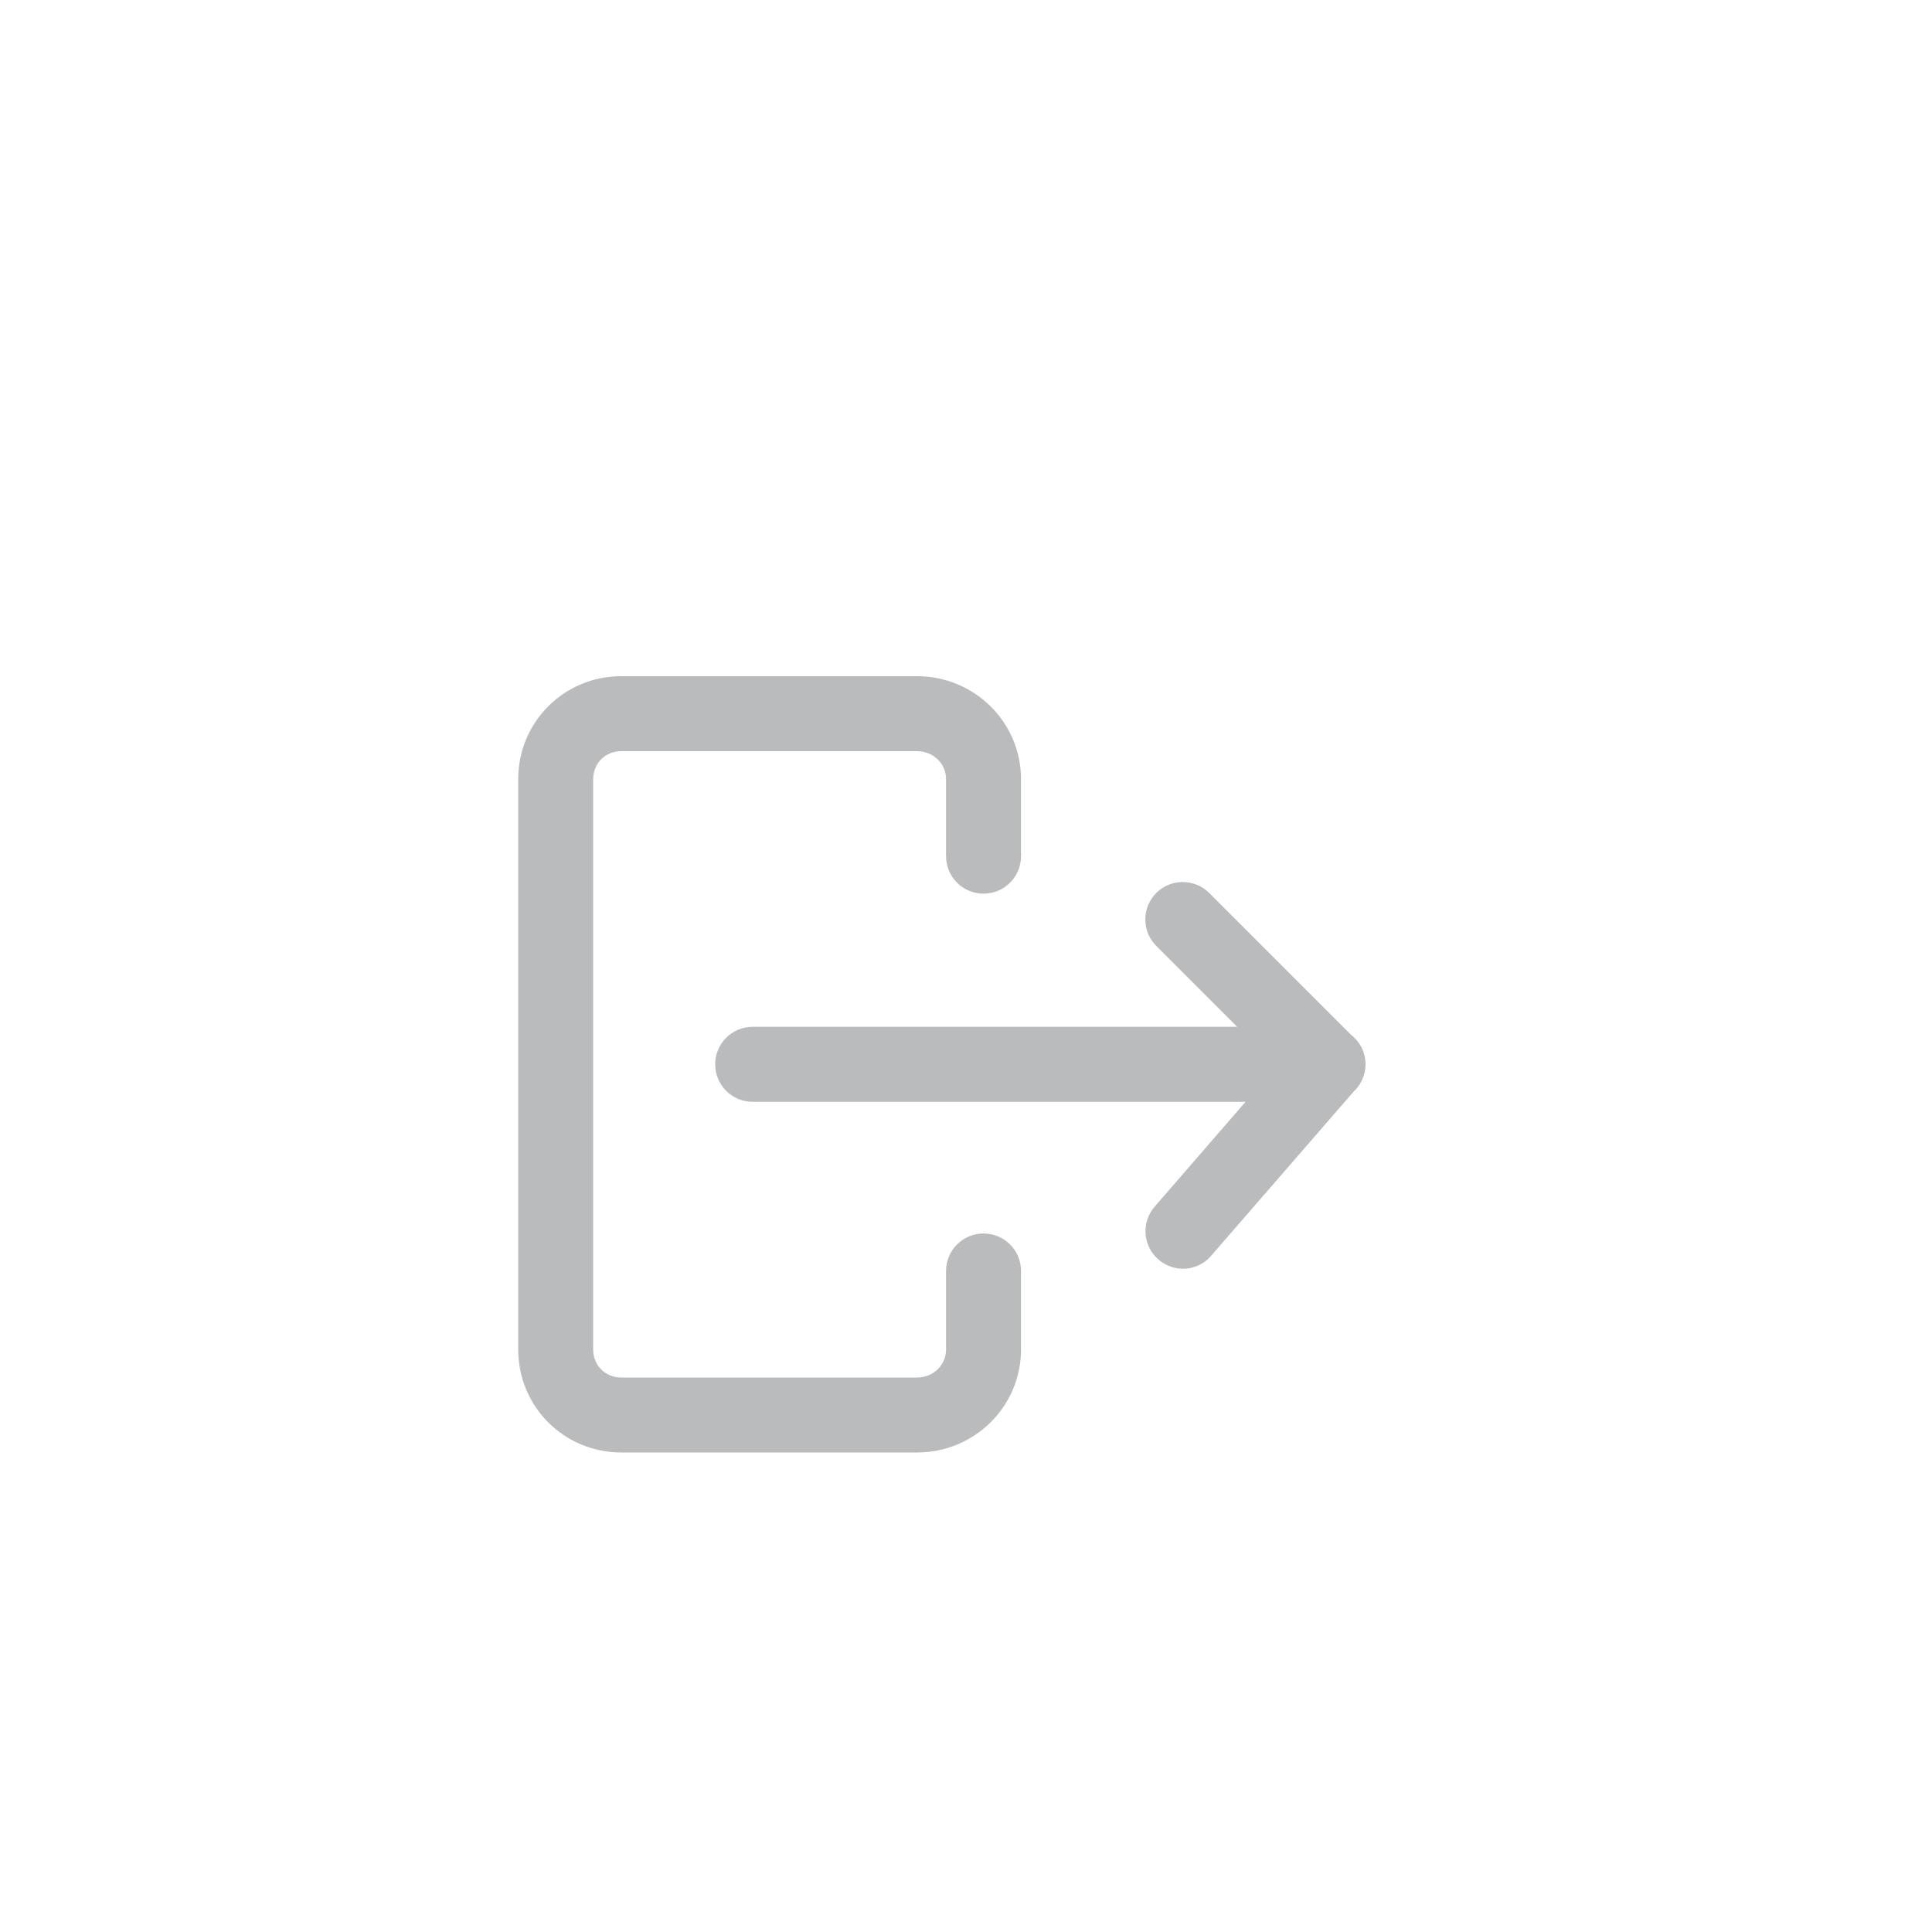
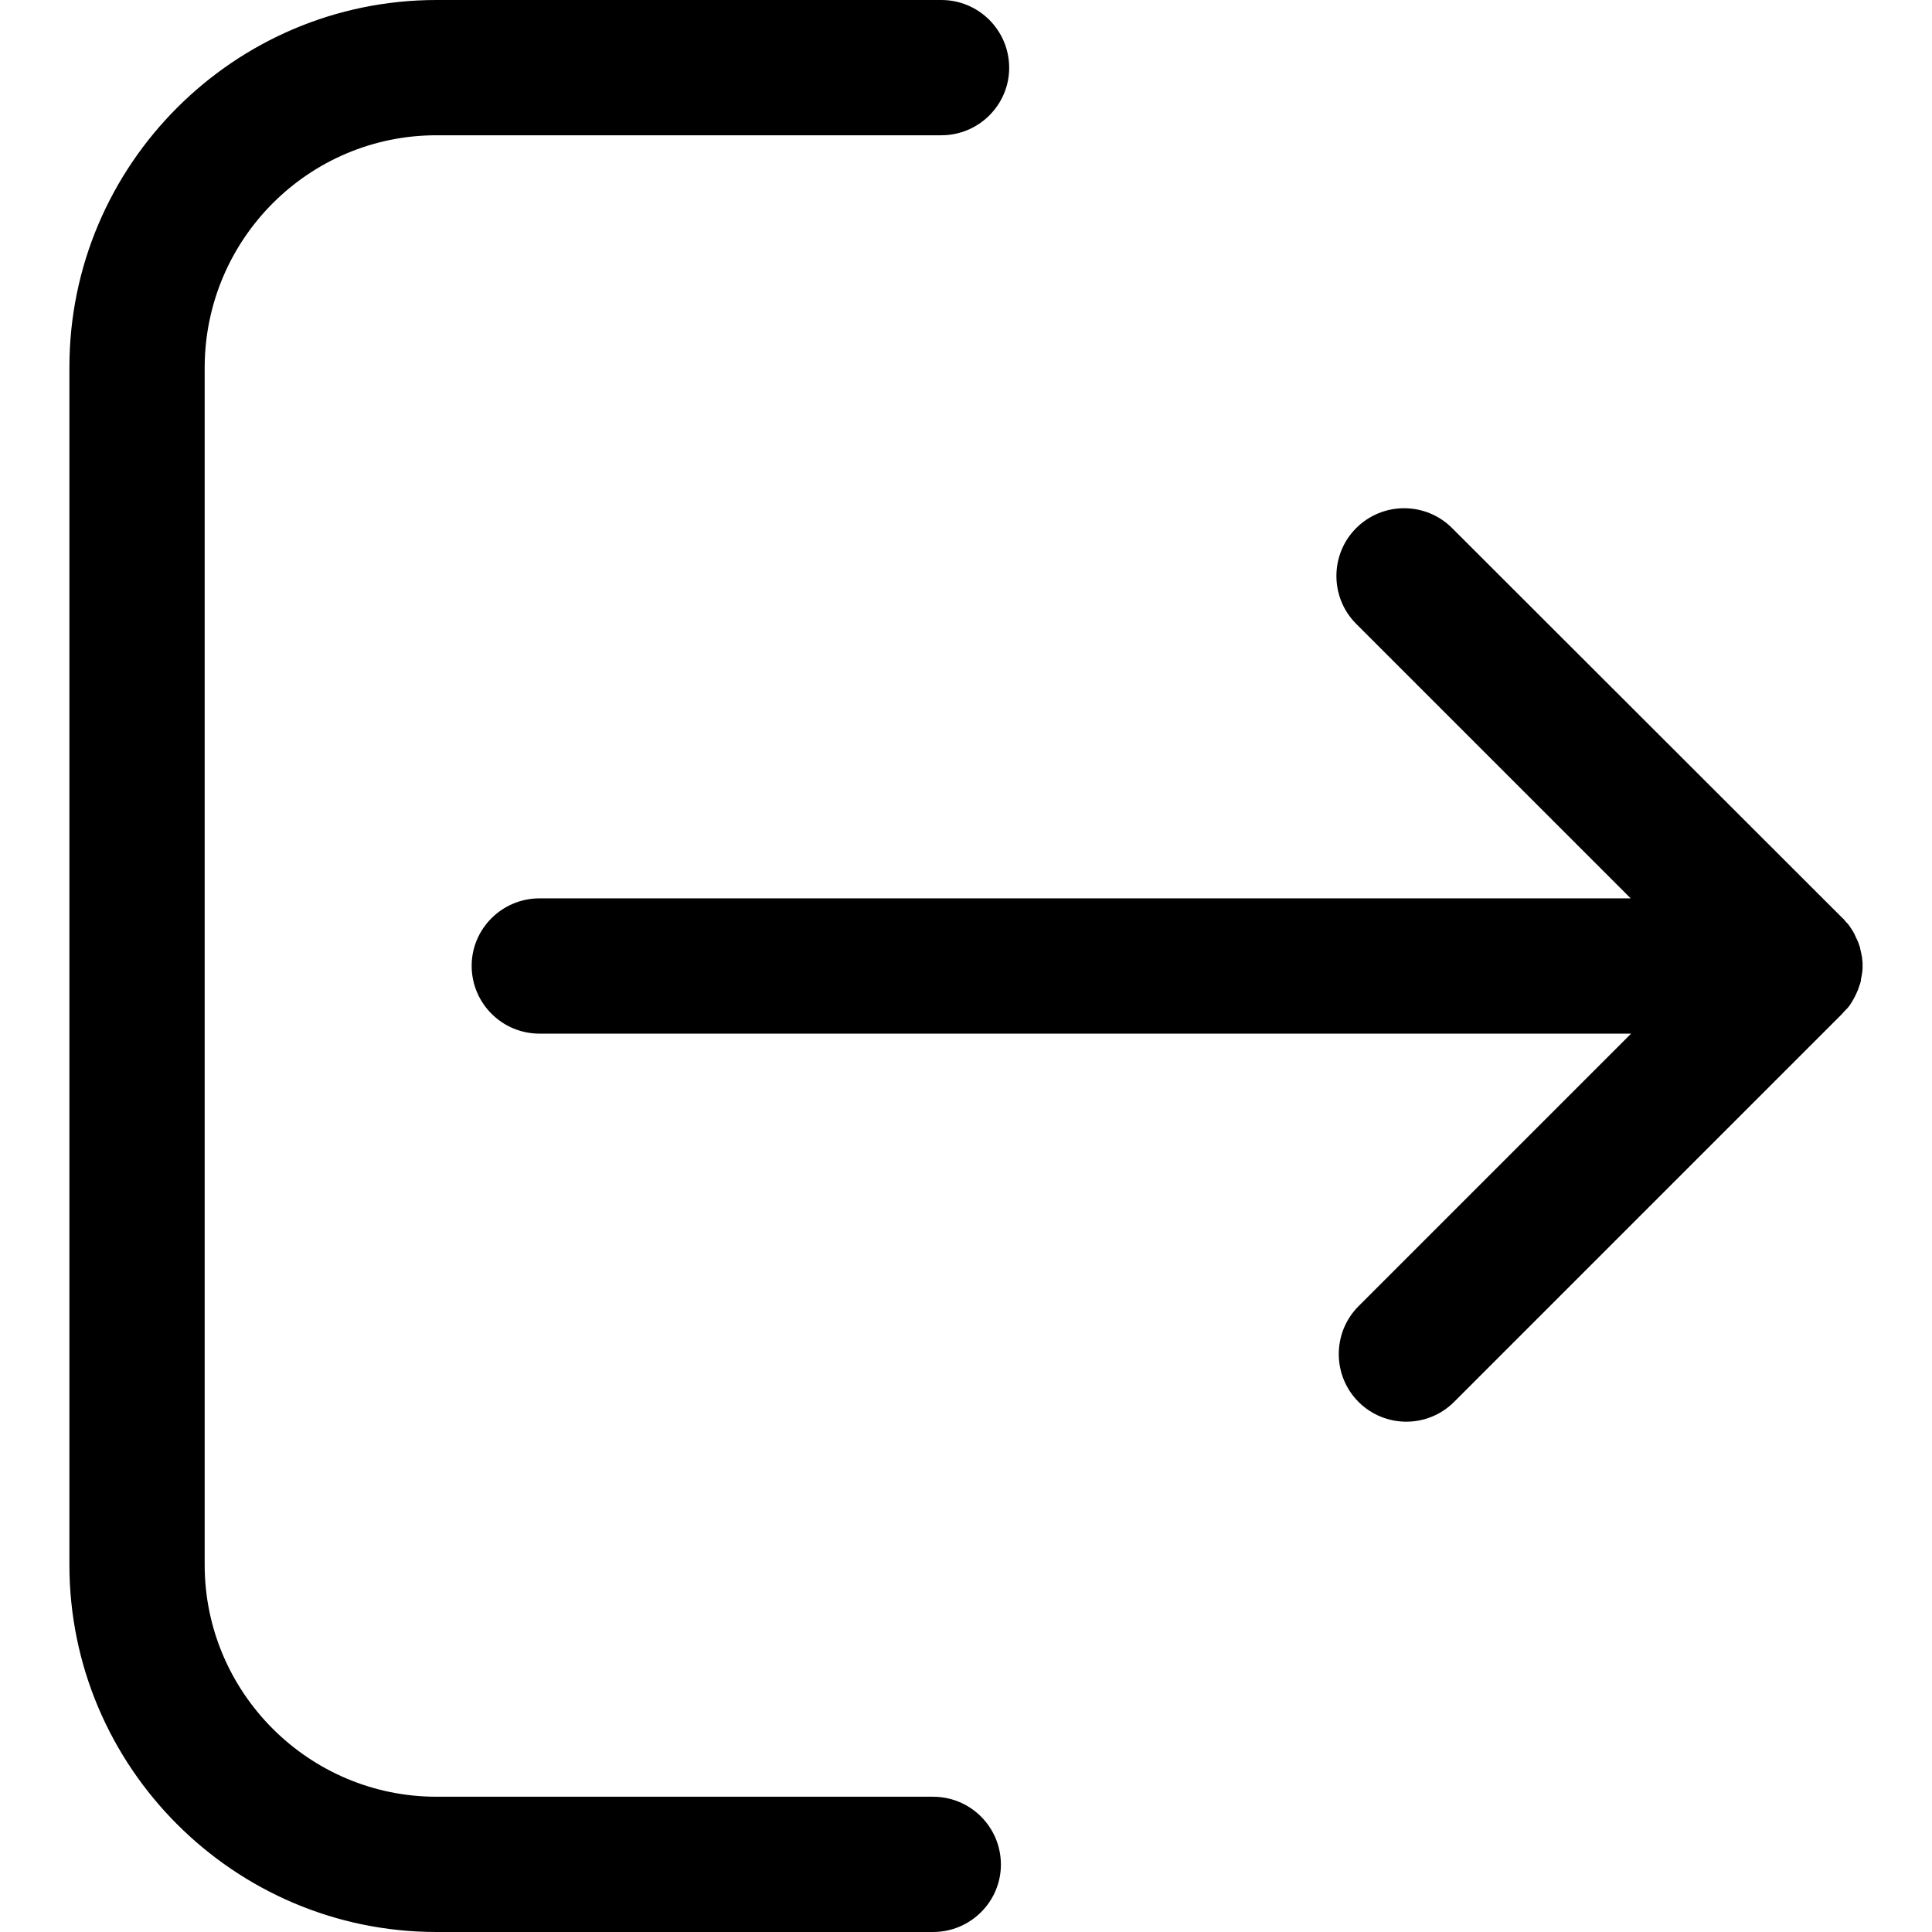
- <svg xmlns="http://www.w3.org/2000/svg" width="40" height="40" viewBox="0 0 40 40" fill="none">
-   <path d="M12.861 30.072H18.988C20.171 30.072 21.139 29.123 21.139 27.94V26.314C21.139 25.885 20.792 25.538 20.363 25.538C19.934 25.538 19.587 25.885 19.587 26.314V27.94C19.587 28.269 19.317 28.52 18.988 28.52H12.861C12.532 28.52 12.281 28.269 12.281 27.94V16.132C12.281 15.804 12.532 15.552 12.861 15.552H18.988C19.317 15.552 19.587 15.804 19.587 16.132V17.726C19.587 18.155 19.934 18.502 20.363 18.502C20.792 18.502 21.139 18.155 21.139 17.726V16.132C21.139 14.95 20.171 14 18.988 14H12.861C11.678 14 10.729 14.95 10.729 16.132V27.94C10.729 29.123 11.678 30.072 12.861 30.072Z" fill="#B9BBBD" />
-   <path d="M23.984 26.076C24.13 26.204 24.313 26.268 24.491 26.268C24.71 26.268 24.925 26.177 25.076 25.999L28.016 22.611C28.171 22.469 28.272 22.264 28.272 22.035C28.272 21.789 28.158 21.57 27.975 21.428L25.035 18.488C24.733 18.186 24.24 18.186 23.939 18.488C23.637 18.789 23.637 19.282 23.939 19.584L25.614 21.259H15.583C15.154 21.259 14.807 21.606 14.807 22.035C14.807 22.465 15.154 22.812 15.583 22.812H25.788L23.907 24.981C23.624 25.305 23.66 25.798 23.984 26.076Z" fill="#B9BBBD" />
+ <svg xmlns="http://www.w3.org/2000/svg" fill="#000000" height="800px" width="800px" version="1.1" id="Capa_1" viewBox="0 0 489.9 489.9" xml:space="preserve">
+   <g>
+     <g>
+       <g>
+         <path d="M468.3,255.8c0.1-0.1,0.1-0.1,0.2-0.2c0.3-0.4,0.6-0.7,0.8-1.1c0.1-0.1,0.1-0.2,0.2-0.3c0.2-0.4,0.5-0.8,0.7-1.2     c0-0.1,0.1-0.2,0.1-0.2c0.2-0.4,0.4-0.8,0.6-1.3c0-0.1,0-0.1,0.1-0.2c0.2-0.4,0.3-0.9,0.5-1.4c0-0.1,0-0.2,0.1-0.2     c0.1-0.5,0.3-0.9,0.3-1.4c0-0.2,0-0.3,0.1-0.5c0.1-0.4,0.1-0.8,0.2-1.2c0.1-0.6,0.1-1.1,0.1-1.7c0-0.6,0-1.1-0.1-1.7     c0-0.4-0.1-0.8-0.2-1.2c0-0.2,0-0.3-0.1-0.5c-0.1-0.5-0.2-0.9-0.3-1.4c0-0.1,0-0.2-0.1-0.2c-0.1-0.5-0.3-0.9-0.5-1.4     c0-0.1,0-0.1-0.1-0.2c-0.2-0.4-0.4-0.9-0.6-1.3c0-0.1-0.1-0.2-0.1-0.2c-0.2-0.4-0.4-0.8-0.7-1.2c-0.1-0.1-0.1-0.2-0.2-0.3     c-0.3-0.4-0.5-0.8-0.8-1.1c-0.1-0.1-0.1-0.1-0.2-0.2c-0.4-0.4-0.7-0.9-1.2-1.3l-98.9-98.8c-6.7-6.7-17.6-6.7-24.3,0     c-6.7,6.7-6.7,17.6,0,24.3l69.6,69.6H136.8c-9.5,0-17.2,7.7-17.2,17.1c0,9.5,7.7,17.2,17.2,17.2h276.8l-69.1,69.1     c-6.7,6.7-6.7,17.6,0,24.3c3.3,3.3,7.7,5,12.1,5s8.8-1.7,12.1-5l98.3-98.3C467.5,256.6,467.9,256.2,468.3,255.8z" />
+         <path d="M110.7,34.3h128c9.5,0,17.2-7.7,17.2-17.1c0-9.5-7.7-17.2-17.2-17.2h-128C59.4,0,17.6,41.8,17.6,93.1v303.7     c0,51.3,41.8,93.1,93.1,93.1h125.9c9.5,0,17.2-7.7,17.2-17.1c0-9.5-7.7-17.2-17.2-17.2H110.7c-32.4,0-58.8-26.4-58.8-58.8V93.1     C52,60.6,78.3,34.3,110.7,34.3z" />
+       </g>
+     </g>
+     <g>
+ 	</g>
+     <g>
+ 	</g>
+     <g>
+ 	</g>
+     <g>
+ 	</g>
+     <g>
+ 	</g>
+     <g>
+ 	</g>
+     <g>
+ 	</g>
+     <g>
+ 	</g>
+     <g>
+ 	</g>
+     <g>
+ 	</g>
+     <g>
+ 	</g>
+     <g>
+ 	</g>
+     <g>
+ 	</g>
+     <g>
+ 	</g>
+     <g>
+ 	</g>
+   </g>
</svg>
